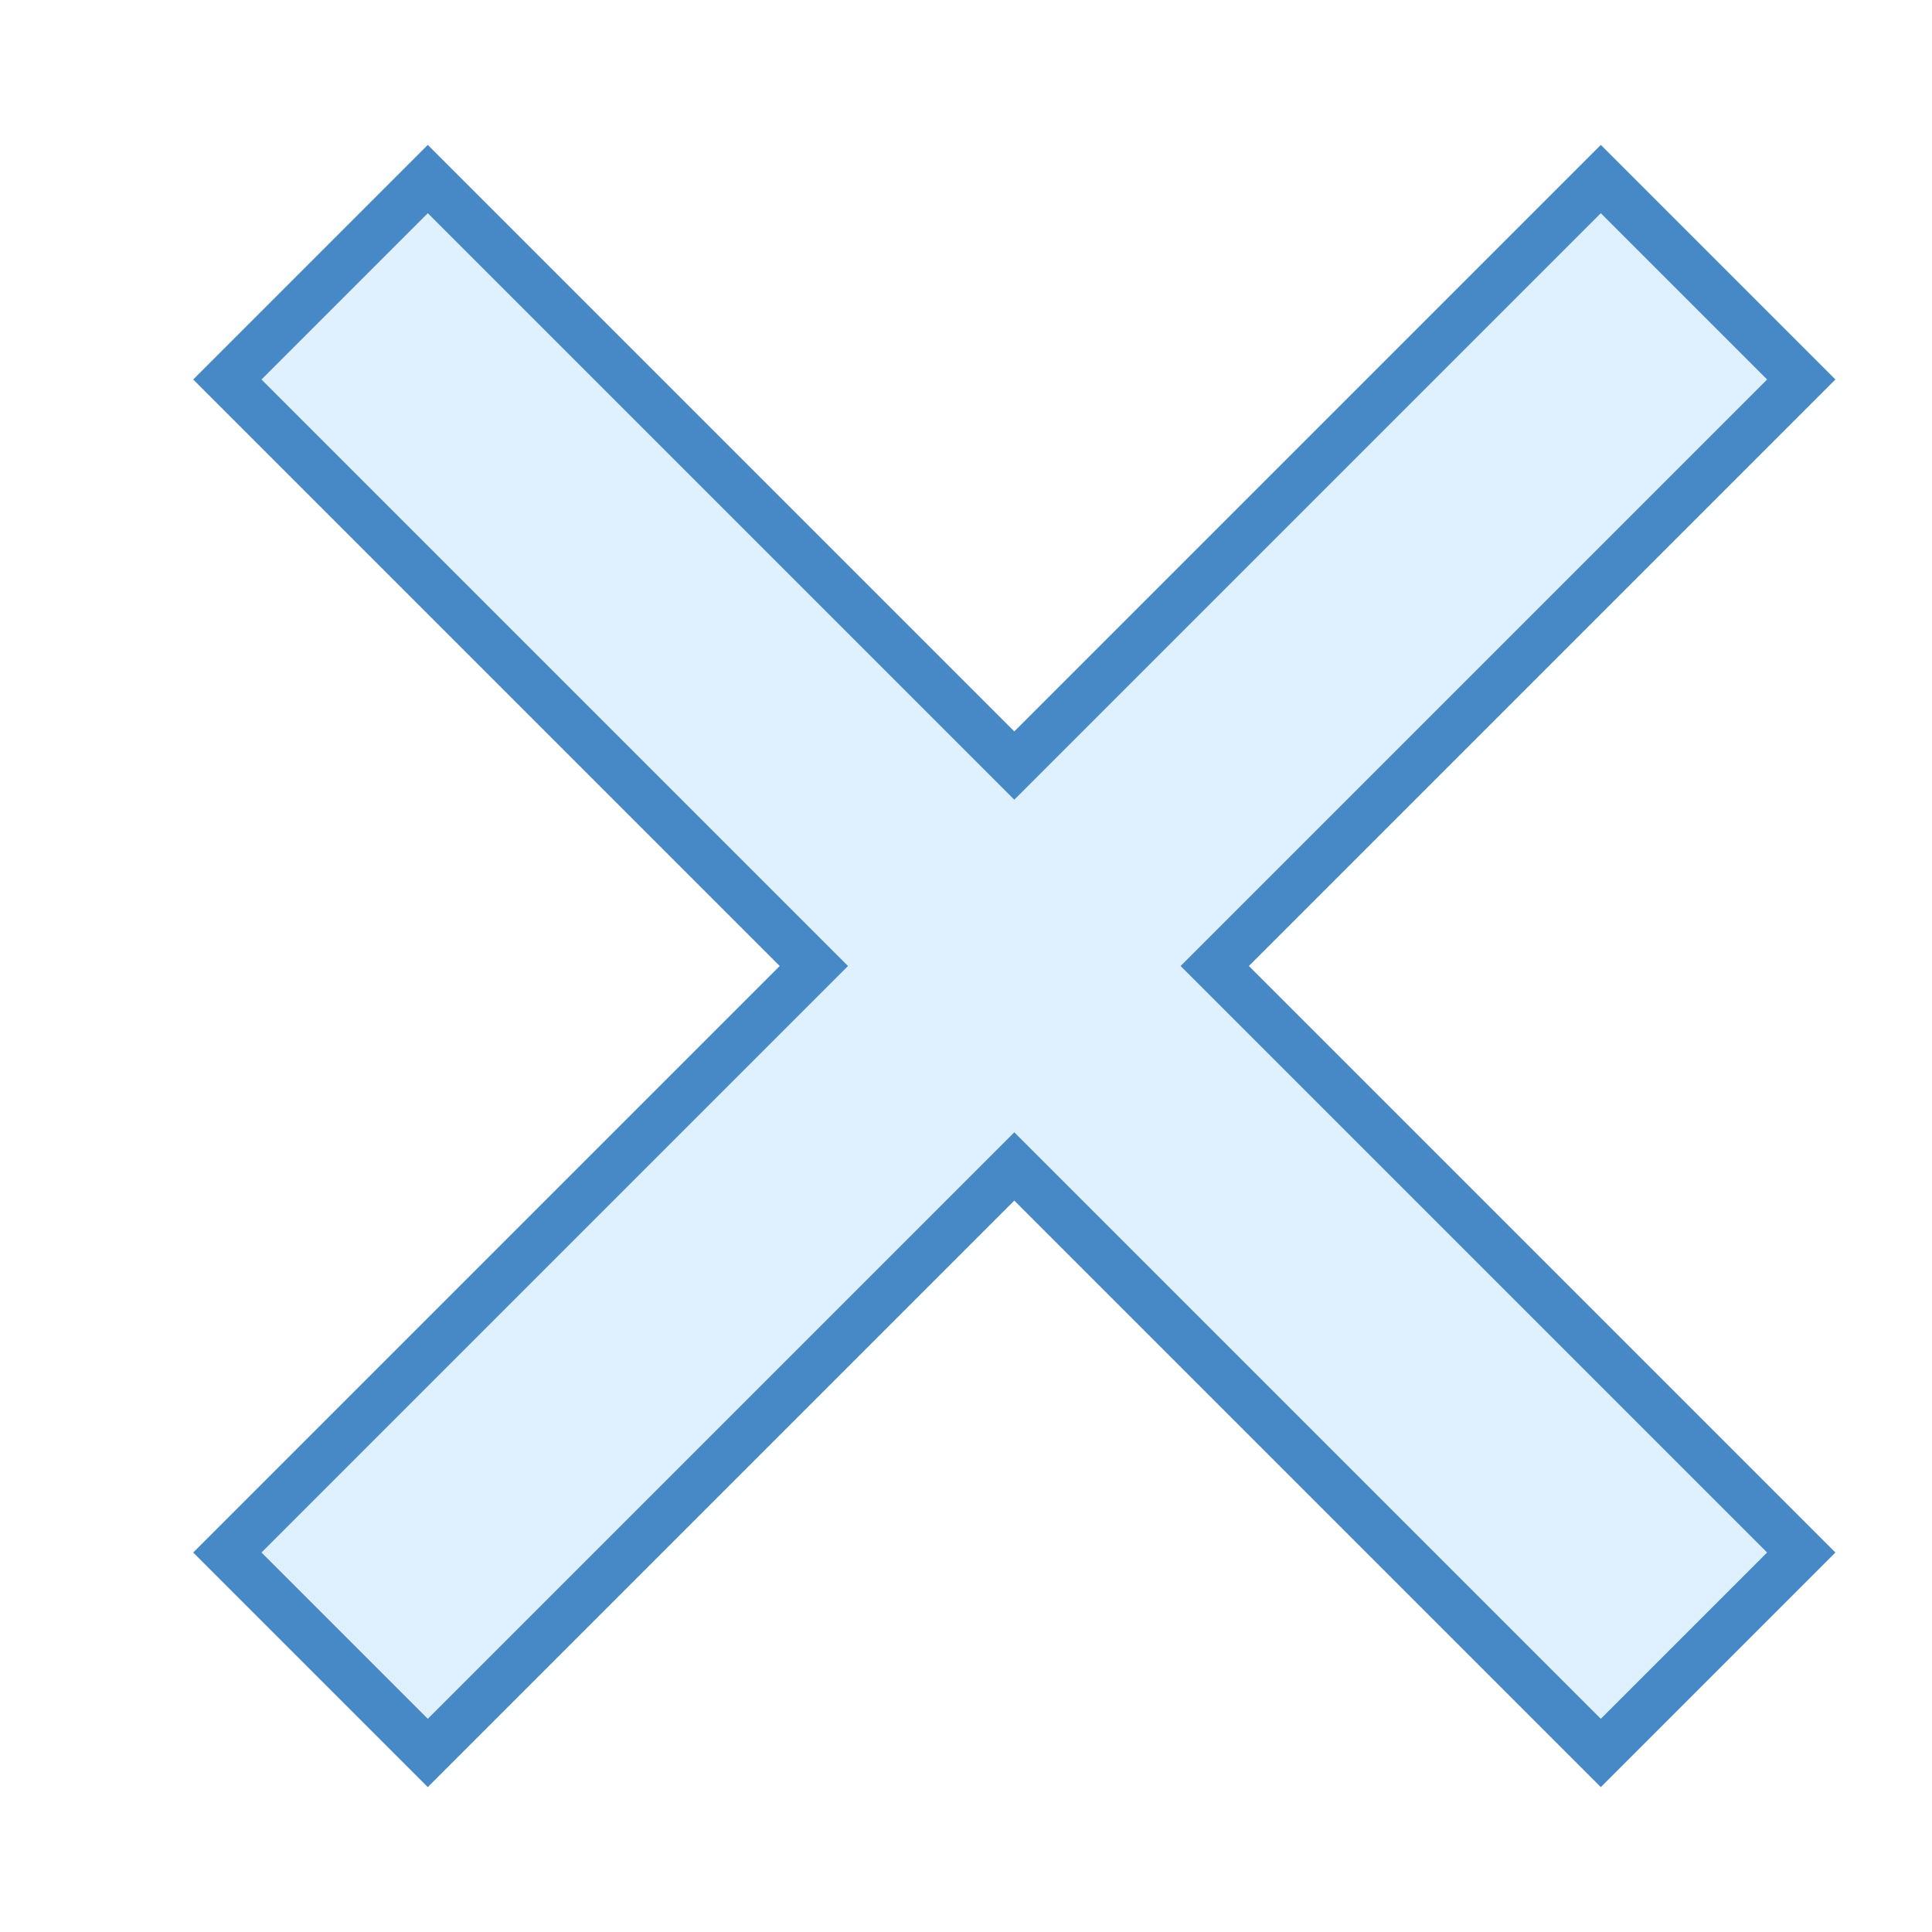
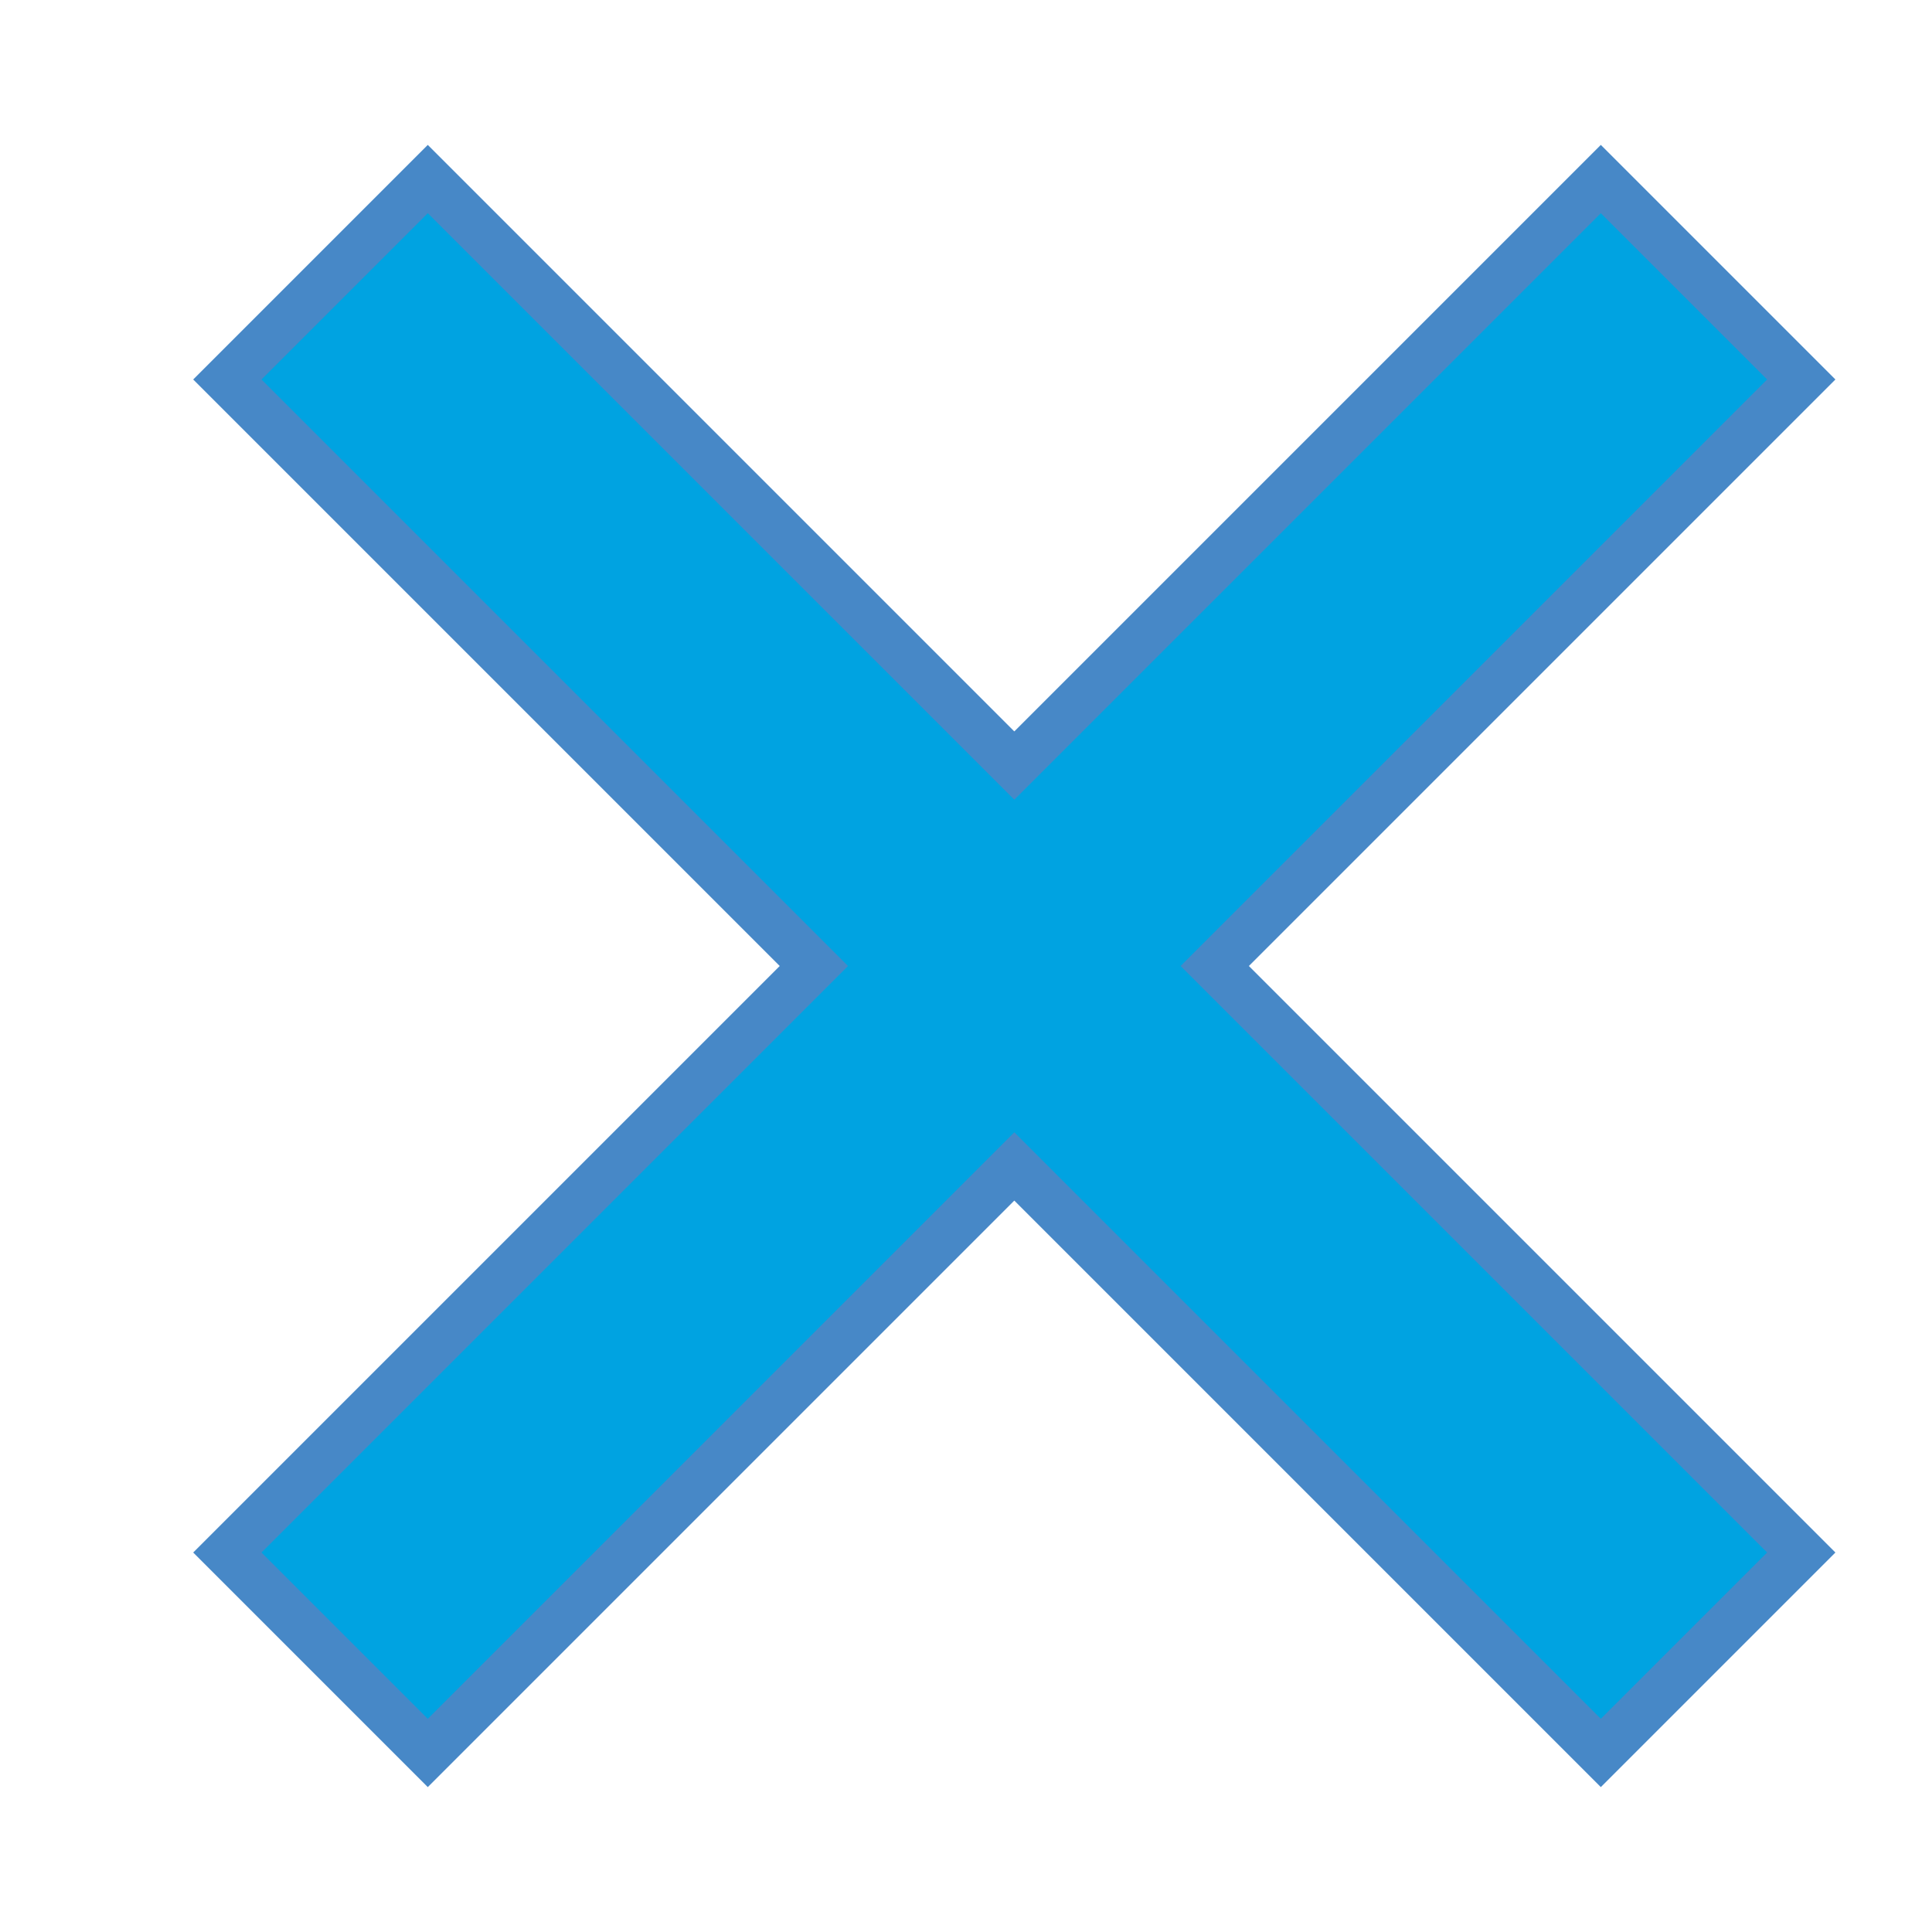
- <svg xmlns="http://www.w3.org/2000/svg" viewBox="0 0 40 40" width="80px" height="80px">
-   <path fill="#dff0fe" d="M21 24.15L8.857 36.293 4.707 32.143 16.85 20 4.707 7.857 8.857 3.707 21 15.85 33.143 3.707 37.293 7.857 25.15 20 37.293 32.143 33.143 36.293z" />
+ <svg xmlns="http://www.w3.org/2000/svg" id="close" viewBox="0 0 40 40" width="80px" height="80px">
+   <path fill="rgb(0, 163, 225)" d="M21 24.15L8.857 36.293 4.707 32.143 16.85 20 4.707 7.857 8.857 3.707 21 15.85 33.143 3.707 37.293 7.857 25.15 20 37.293 32.143 33.143 36.293z" />
  <path fill="#4788c7" d="M33.143,4.414l3.443,3.443L25.15,19.293L24.443,20l0.707,0.707l11.436,11.436l-3.443,3.443 L21.707,24.15L21,23.443l-0.707,0.707L8.857,35.586l-3.443-3.443L16.85,20.707L17.557,20l-0.707-0.707L5.414,7.857l3.443-3.443 L20.293,15.85L21,16.557l0.707-0.707L33.143,4.414 M33.143,3L21,15.143L8.857,3L4,7.857L16.143,20L4,32.143L8.857,37L21,24.857 L33.143,37L38,32.143L25.857,20L38,7.857L33.143,3L33.143,3z" />
</svg>
